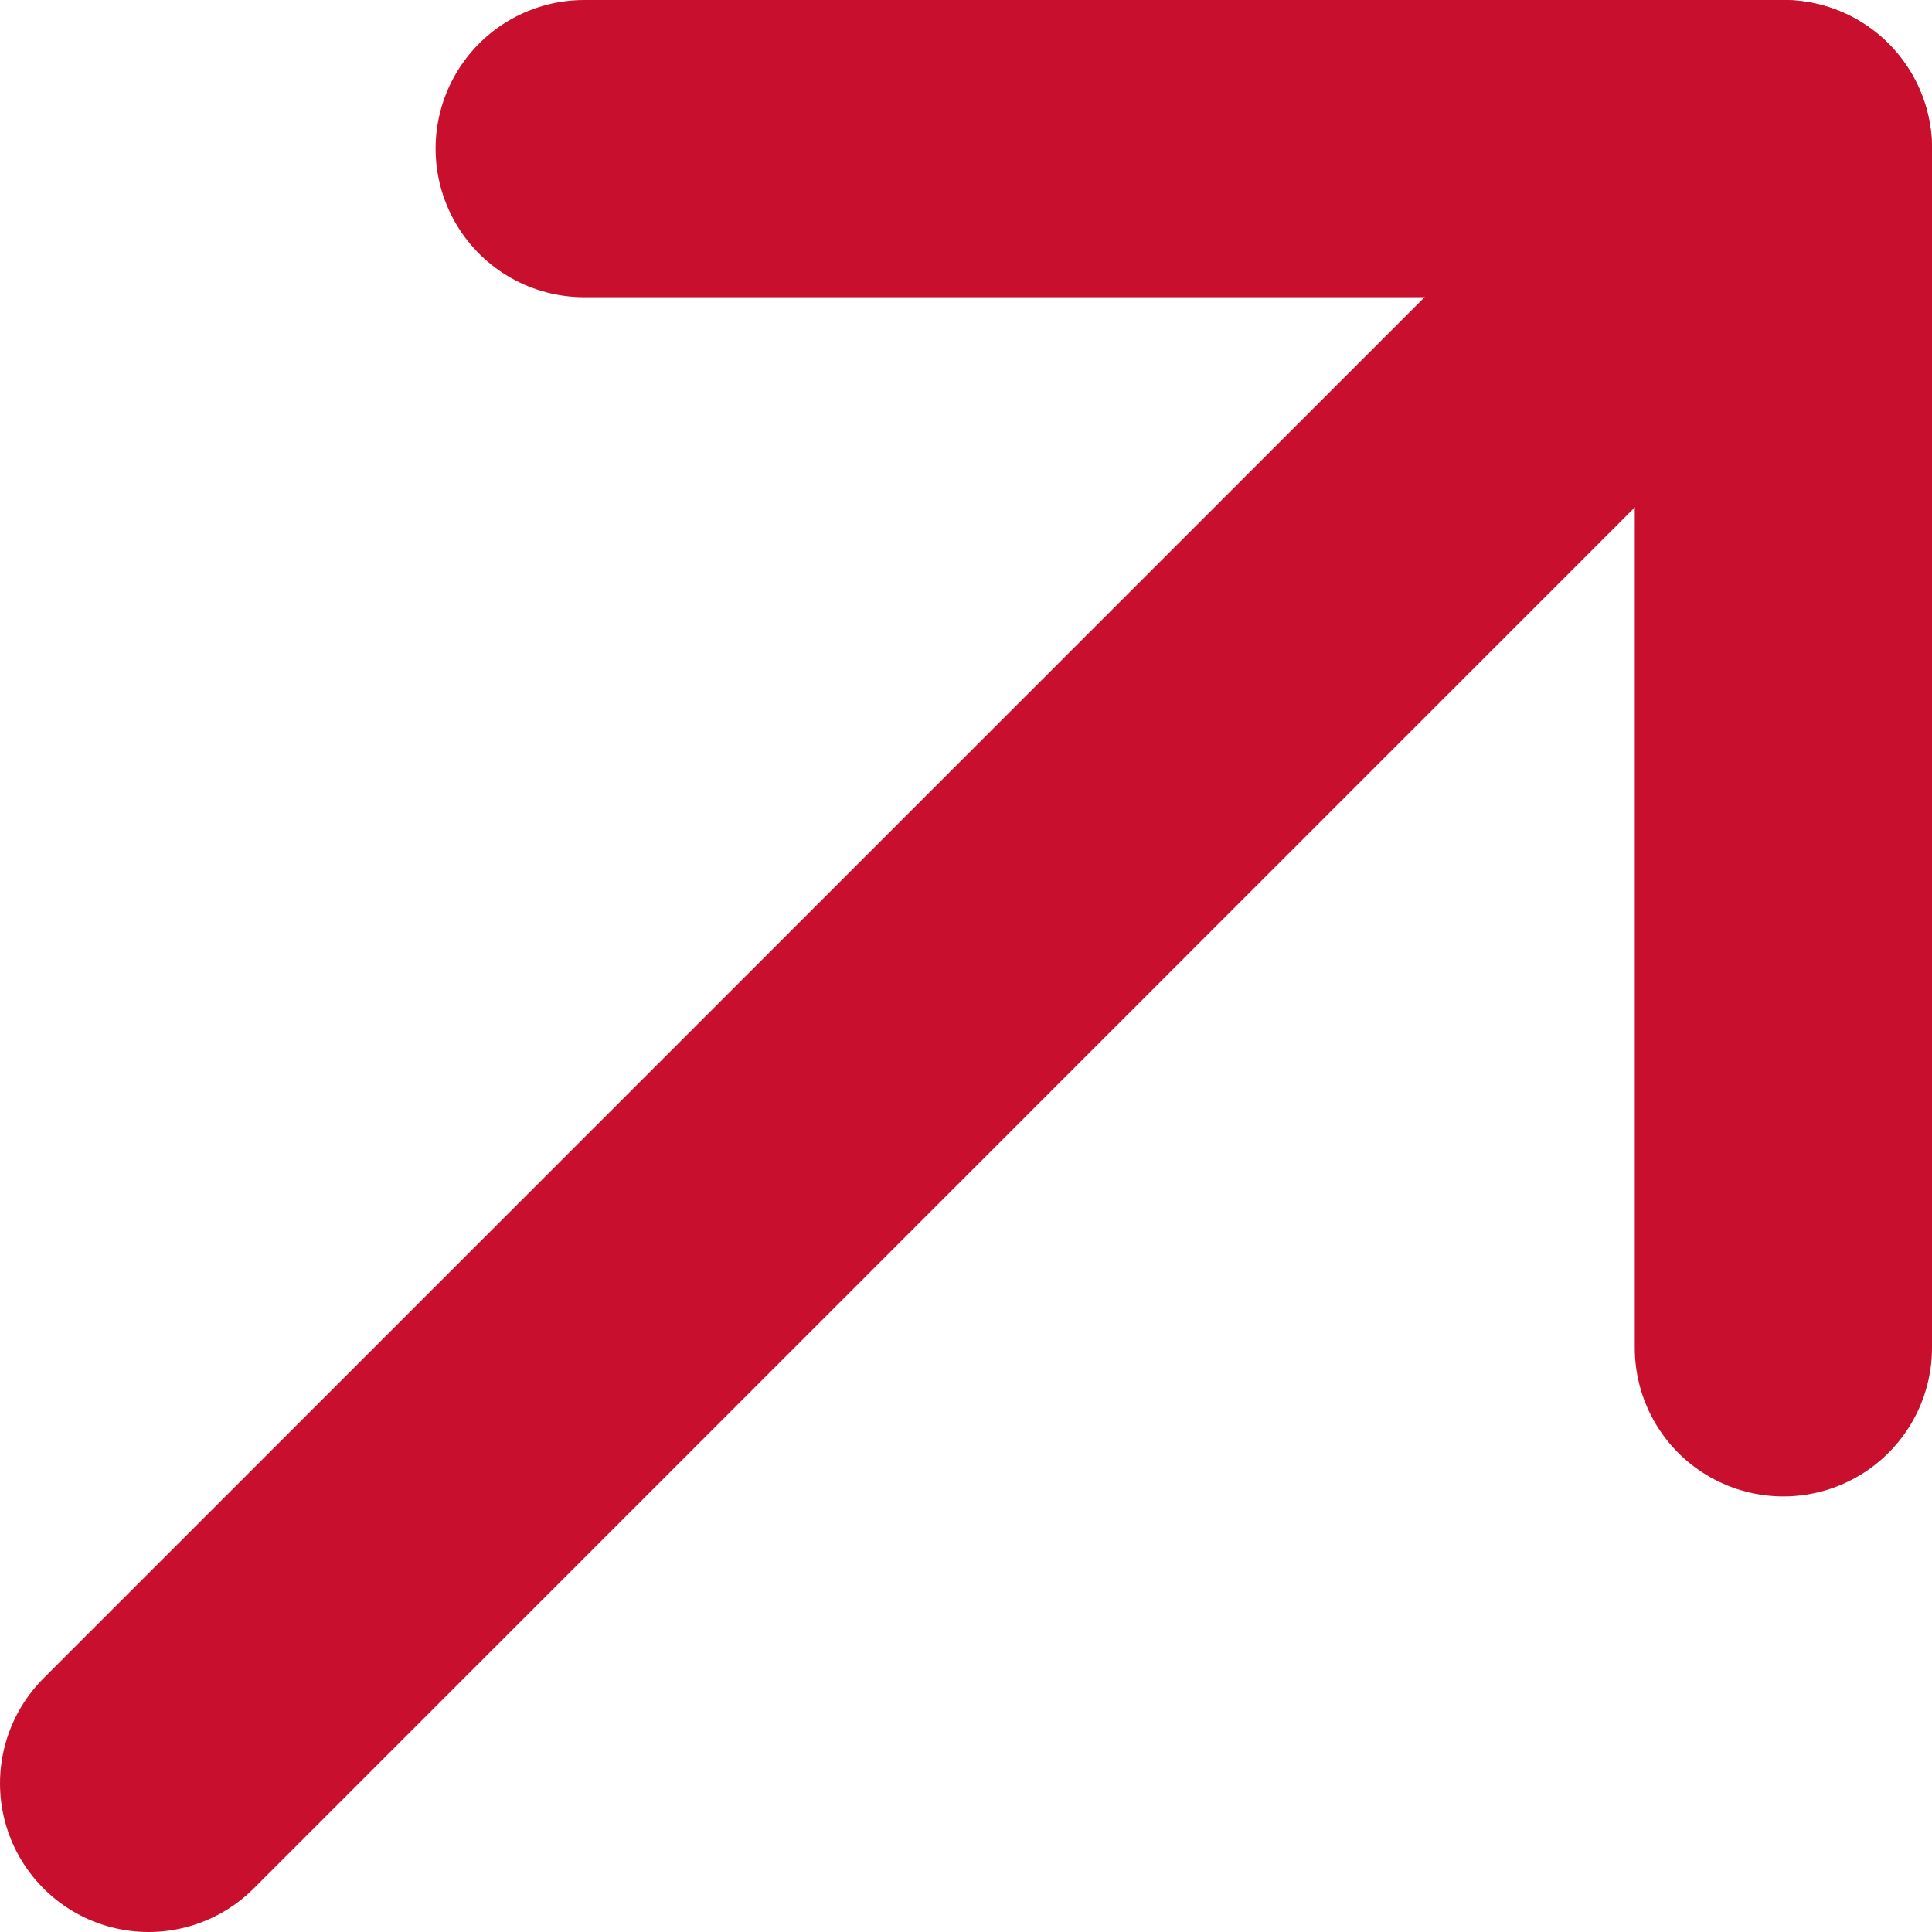
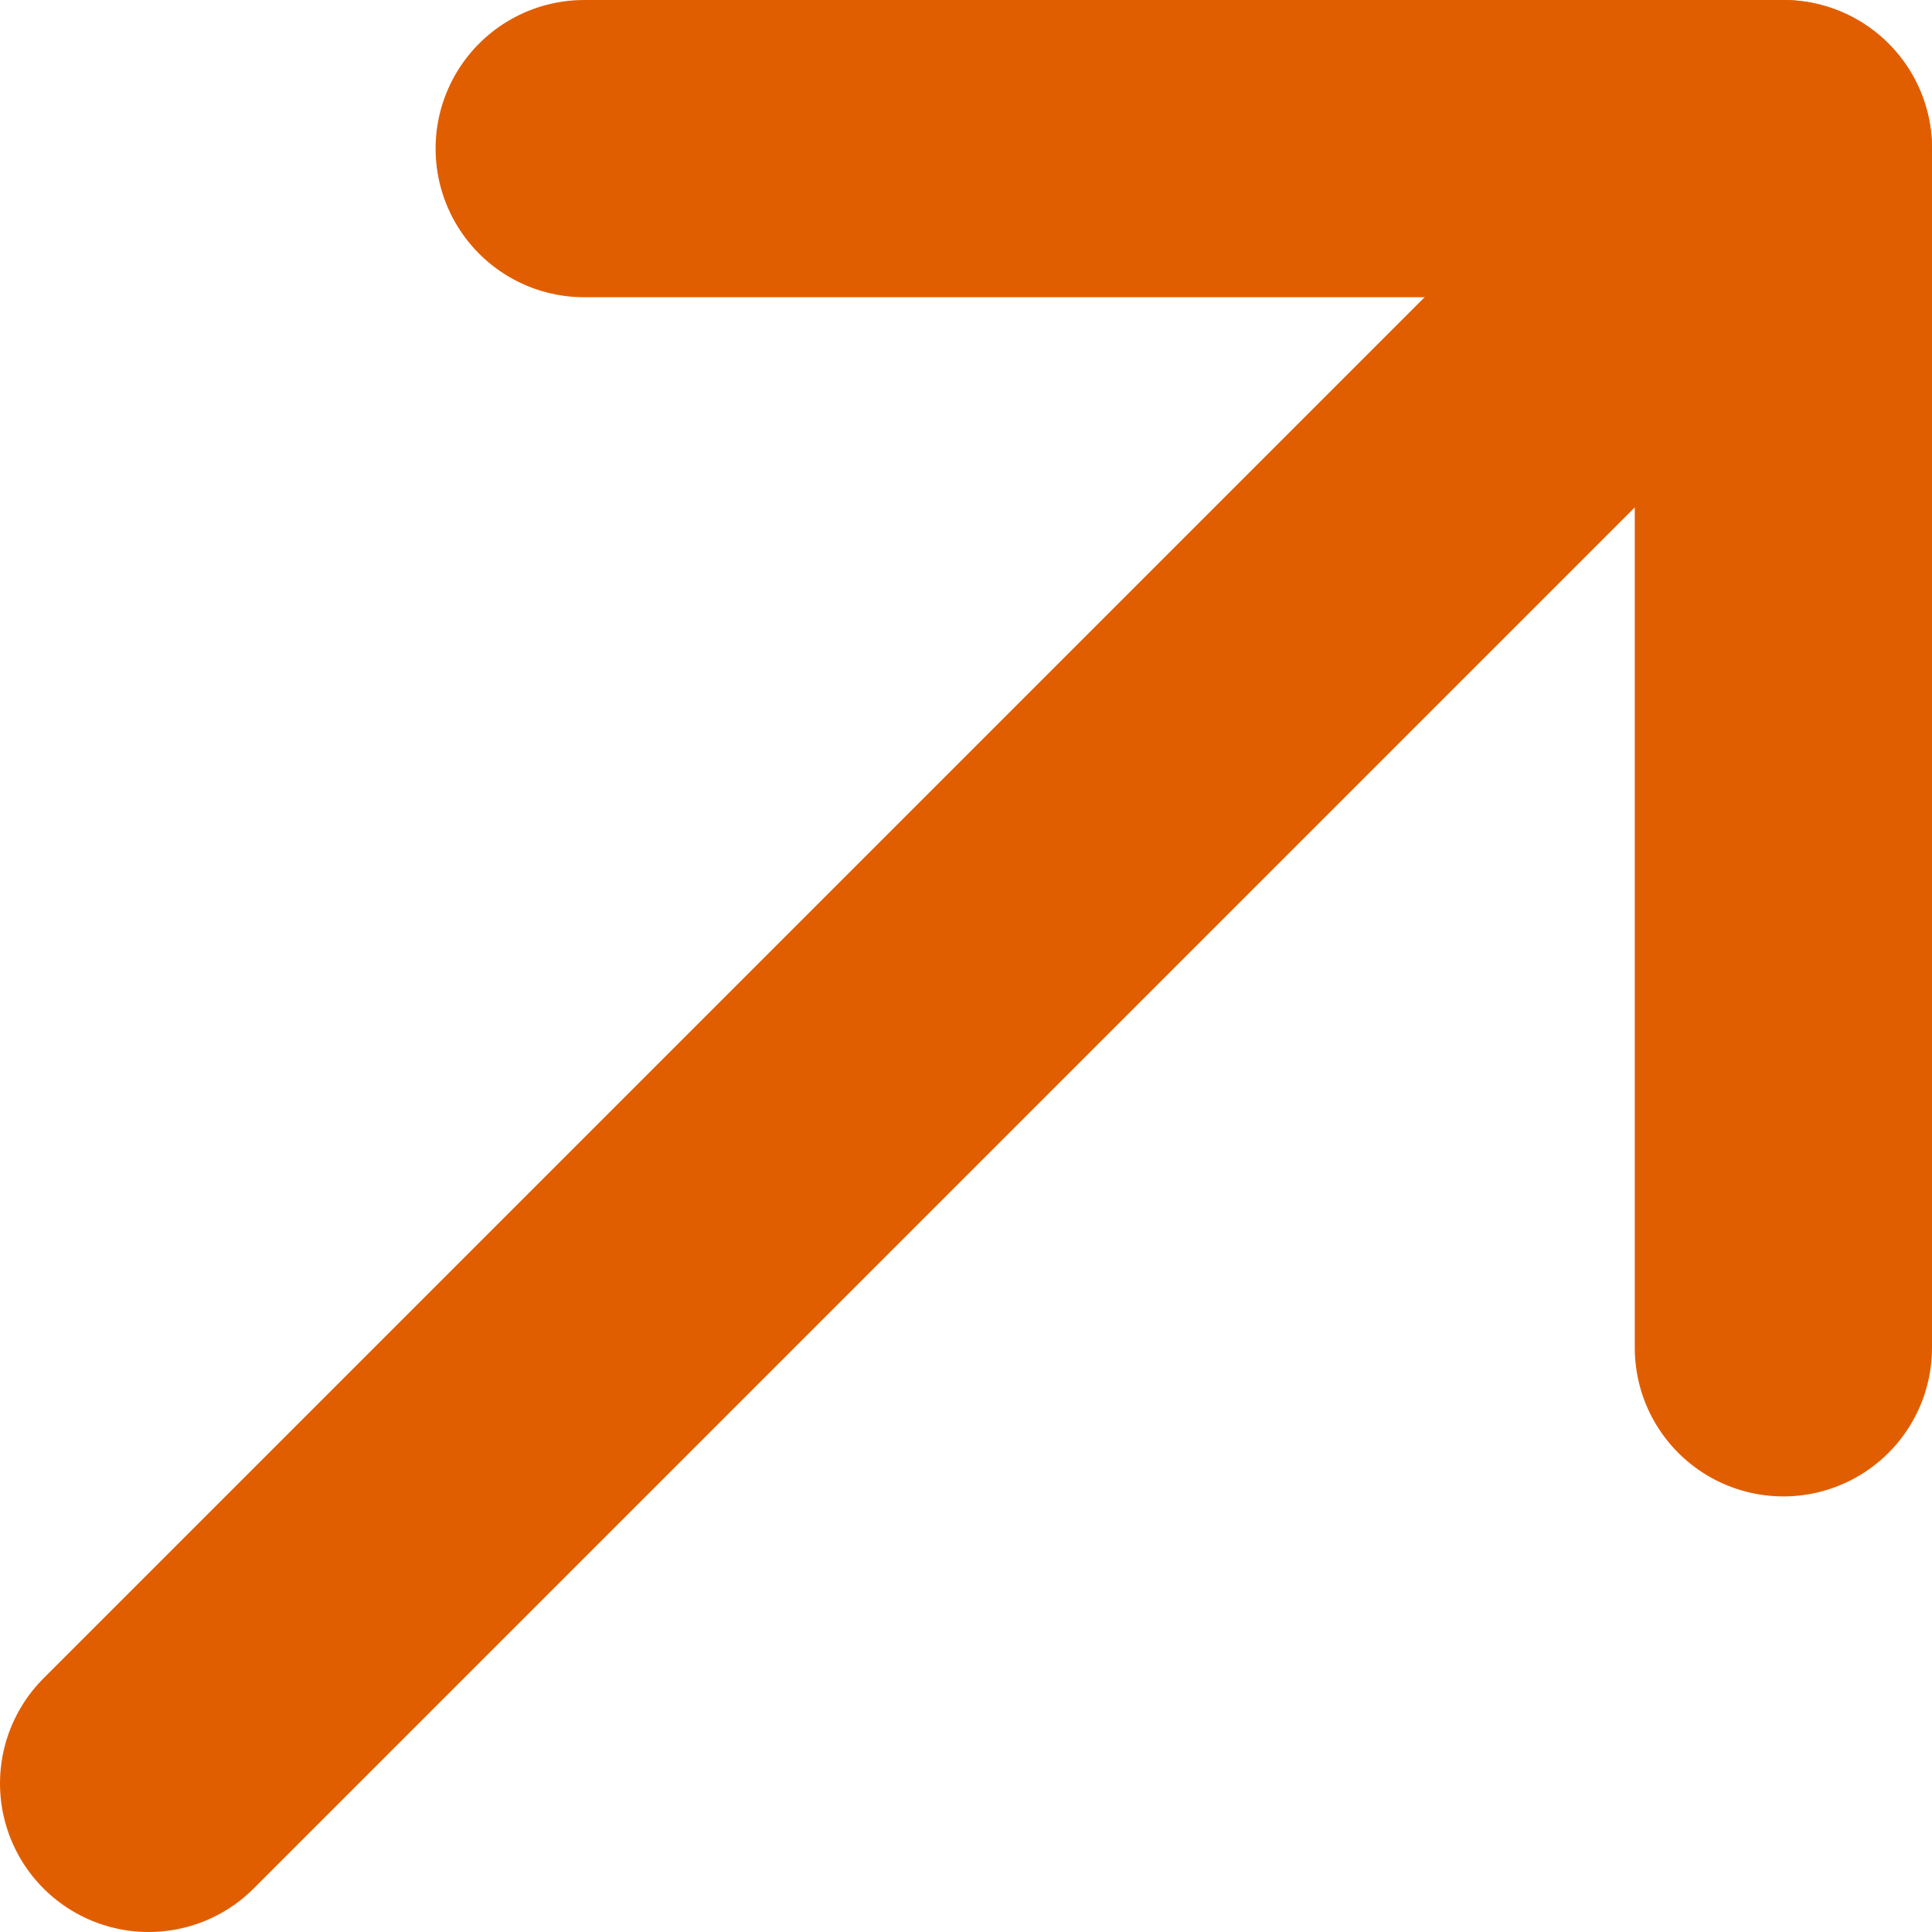
<svg xmlns="http://www.w3.org/2000/svg" width="13" height="13" viewBox="0 0 13 13" fill="none">
-   <path d="M12 1L1 12" stroke="#C8102E" stroke-width="2" stroke-miterlimit="10" stroke-linecap="round" stroke-linejoin="round" />
-   <path d="M12 9.069V1H3.931" stroke="#C8102E" stroke-width="2" stroke-miterlimit="10" stroke-linecap="round" stroke-linejoin="round" />
+   <path d="M12 1L1 12" stroke="#E15E00" stroke-width="2" stroke-miterlimit="10" stroke-linecap="round" stroke-linejoin="round" />
+   <path d="M12 9.069V1H3.931" stroke="#E15E00" stroke-width="2" stroke-miterlimit="10" stroke-linecap="round" stroke-linejoin="round" />
</svg>
